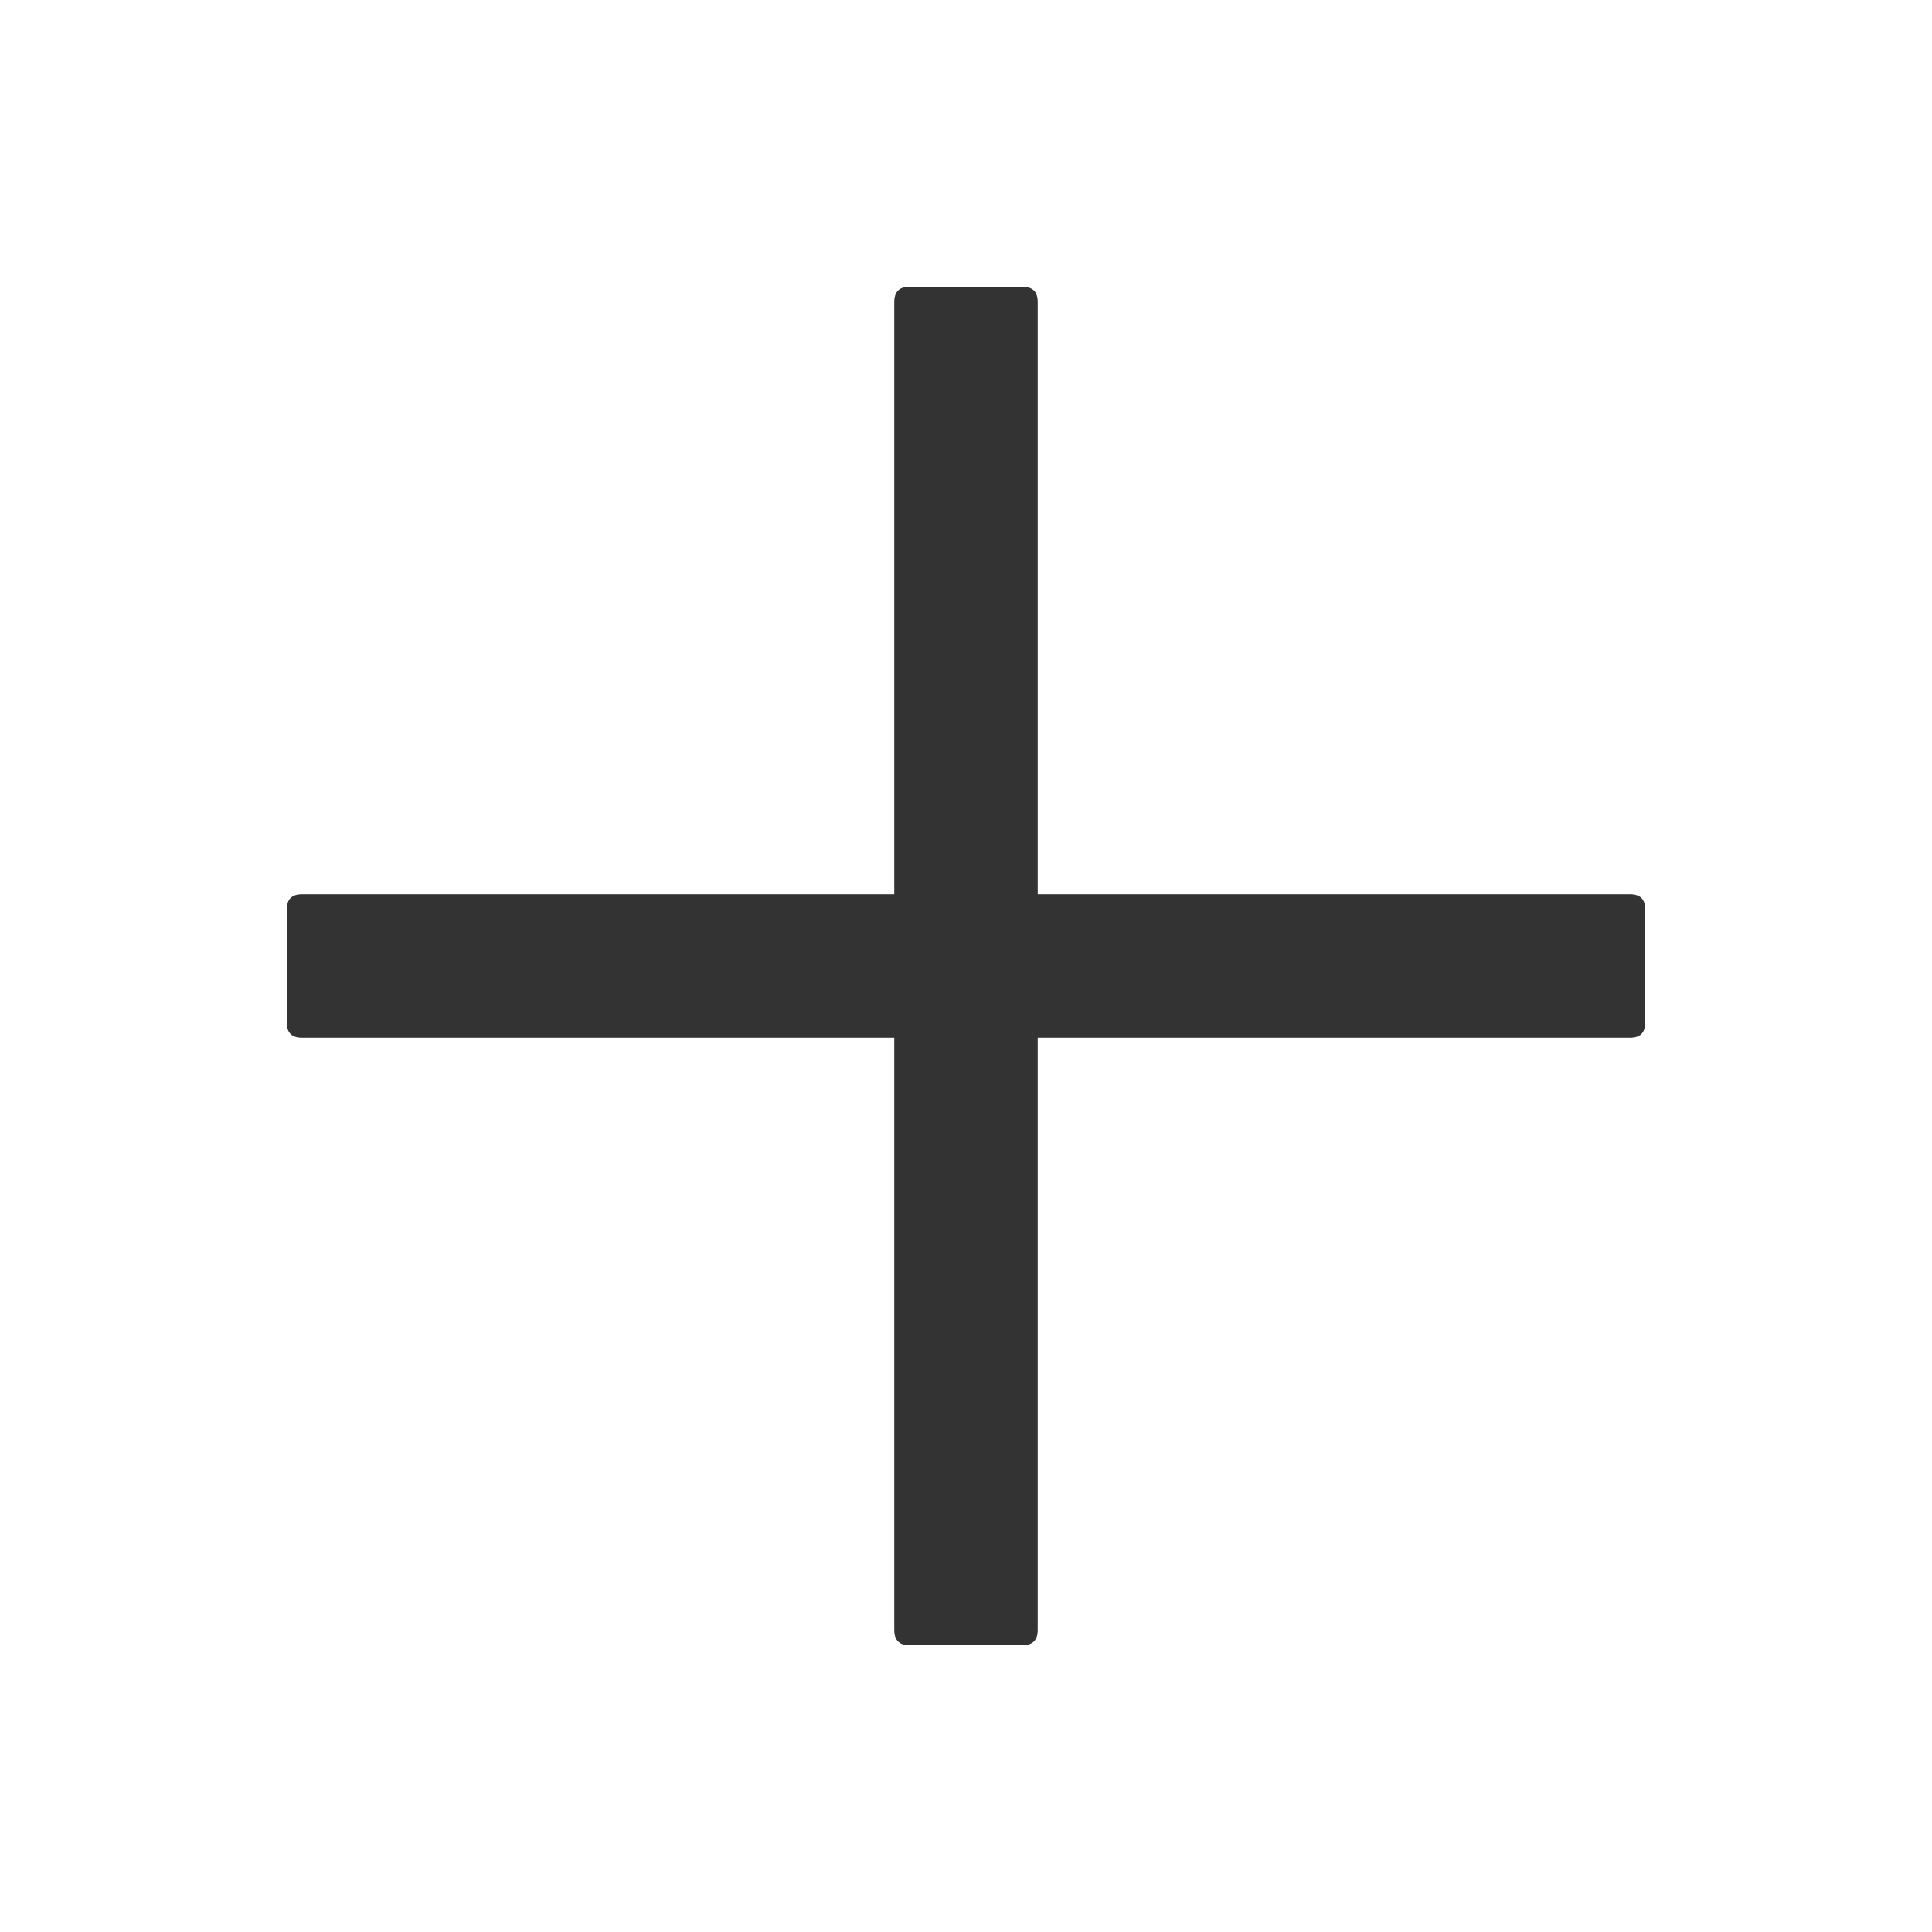
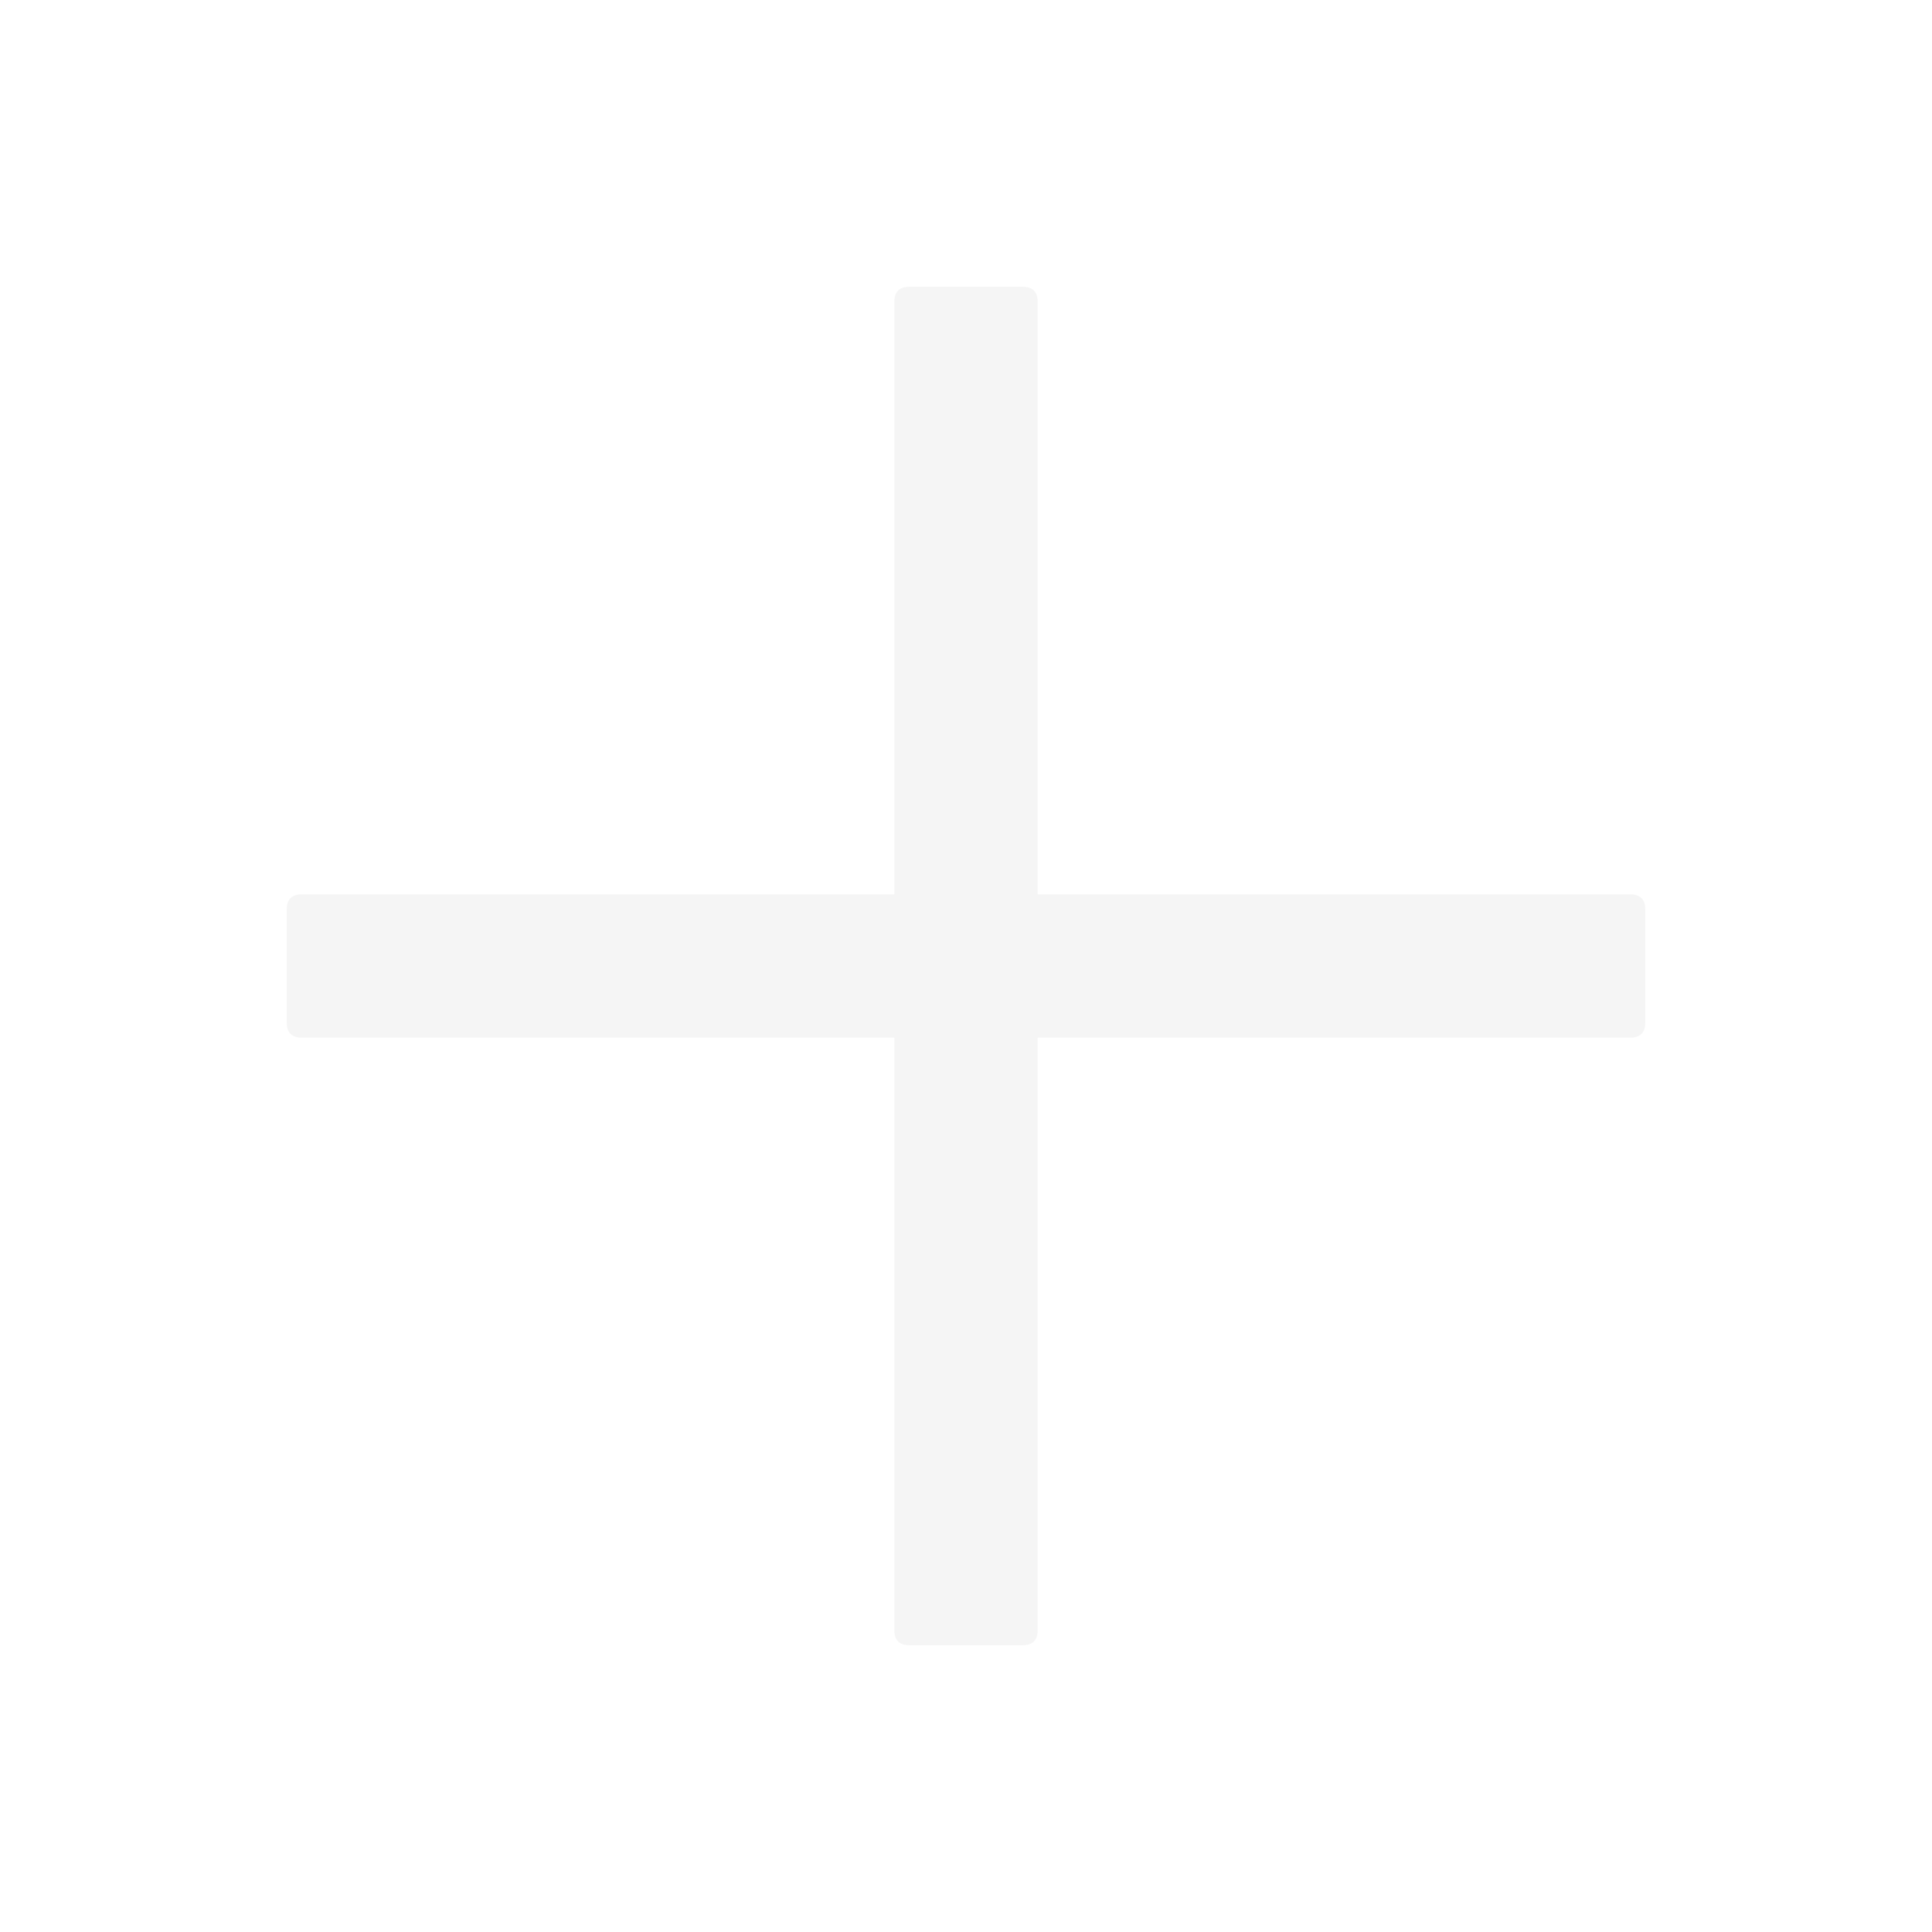
- <svg xmlns="http://www.w3.org/2000/svg" width="32" height="32" viewBox="0 0 32 32" fill="none">
-   <path d="M15.062 4.75H16.938C17.104 4.75 17.188 4.833 17.188 5V27C17.188 27.167 17.104 27.25 16.938 27.25H15.062C14.896 27.25 14.812 27.167 14.812 27V5C14.812 4.833 14.896 4.75 15.062 4.75Z" fill="#333333" />
-   <path d="M27 14.812C27.167 14.812 27.25 14.896 27.25 15.062V16.938C27.25 17.104 27.167 17.188 27 17.188H5C4.833 17.188 4.75 17.104 4.75 16.938V15.062C4.75 14.896 4.833 14.812 5 14.812H27Z" fill="#333333" />
+ <svg xmlns="http://www.w3.org/2000/svg" width="20" height="20" viewBox="0 0 20 20" fill="none">
+   <path d="M9.414 2.969H10.586C10.69 2.969 10.742 3.021 10.742 3.125V16.875C10.742 16.979 10.69 17.031 10.586 17.031H9.414C9.31 17.031 9.258 16.979 9.258 16.875V3.125C9.258 3.021 9.31 2.969 9.414 2.969Z" fill="#F5F5F5" />
+   <path d="M16.875 9.258C16.979 9.258 17.031 9.31 17.031 9.414V10.586C17.031 10.69 16.979 10.742 16.875 10.742H3.125C3.021 10.742 2.969 10.69 2.969 10.586V9.414C2.969 9.31 3.021 9.258 3.125 9.258H16.875Z" fill="#F5F5F5" />
</svg>
